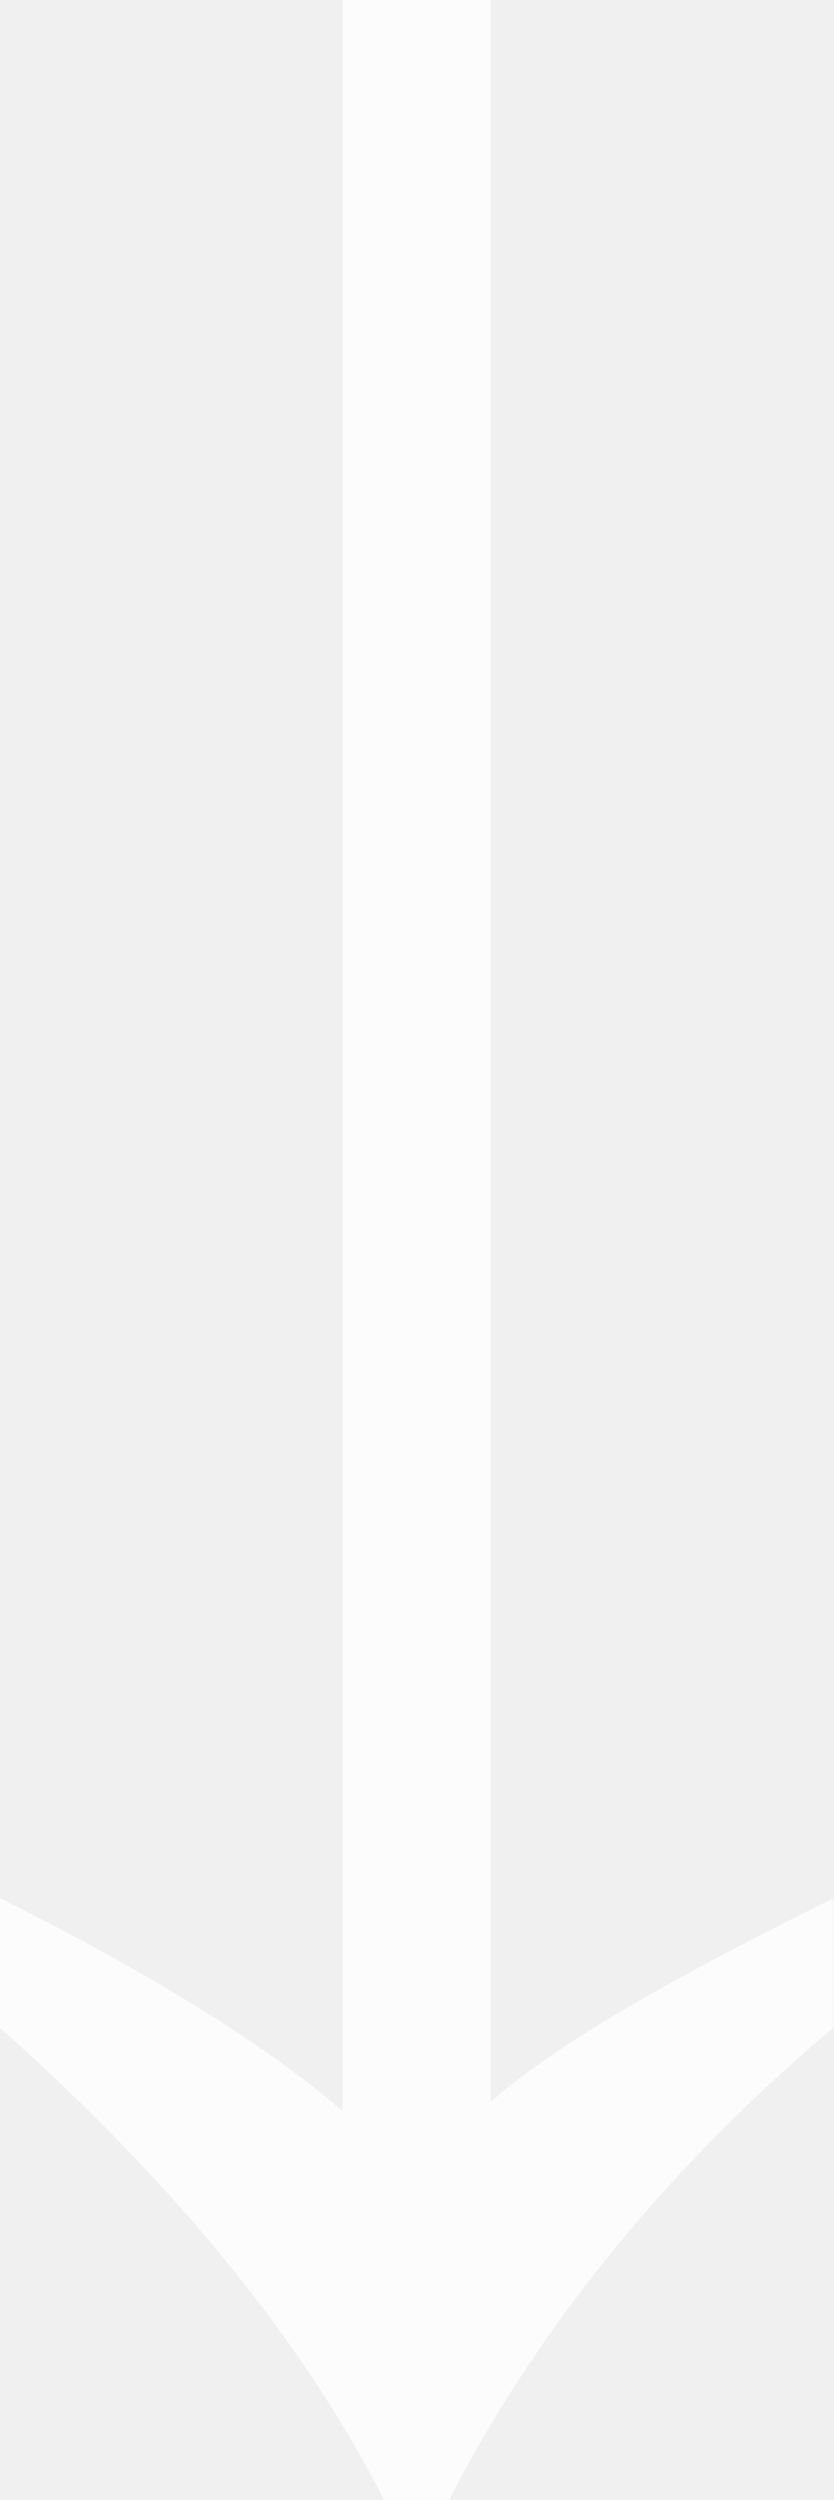
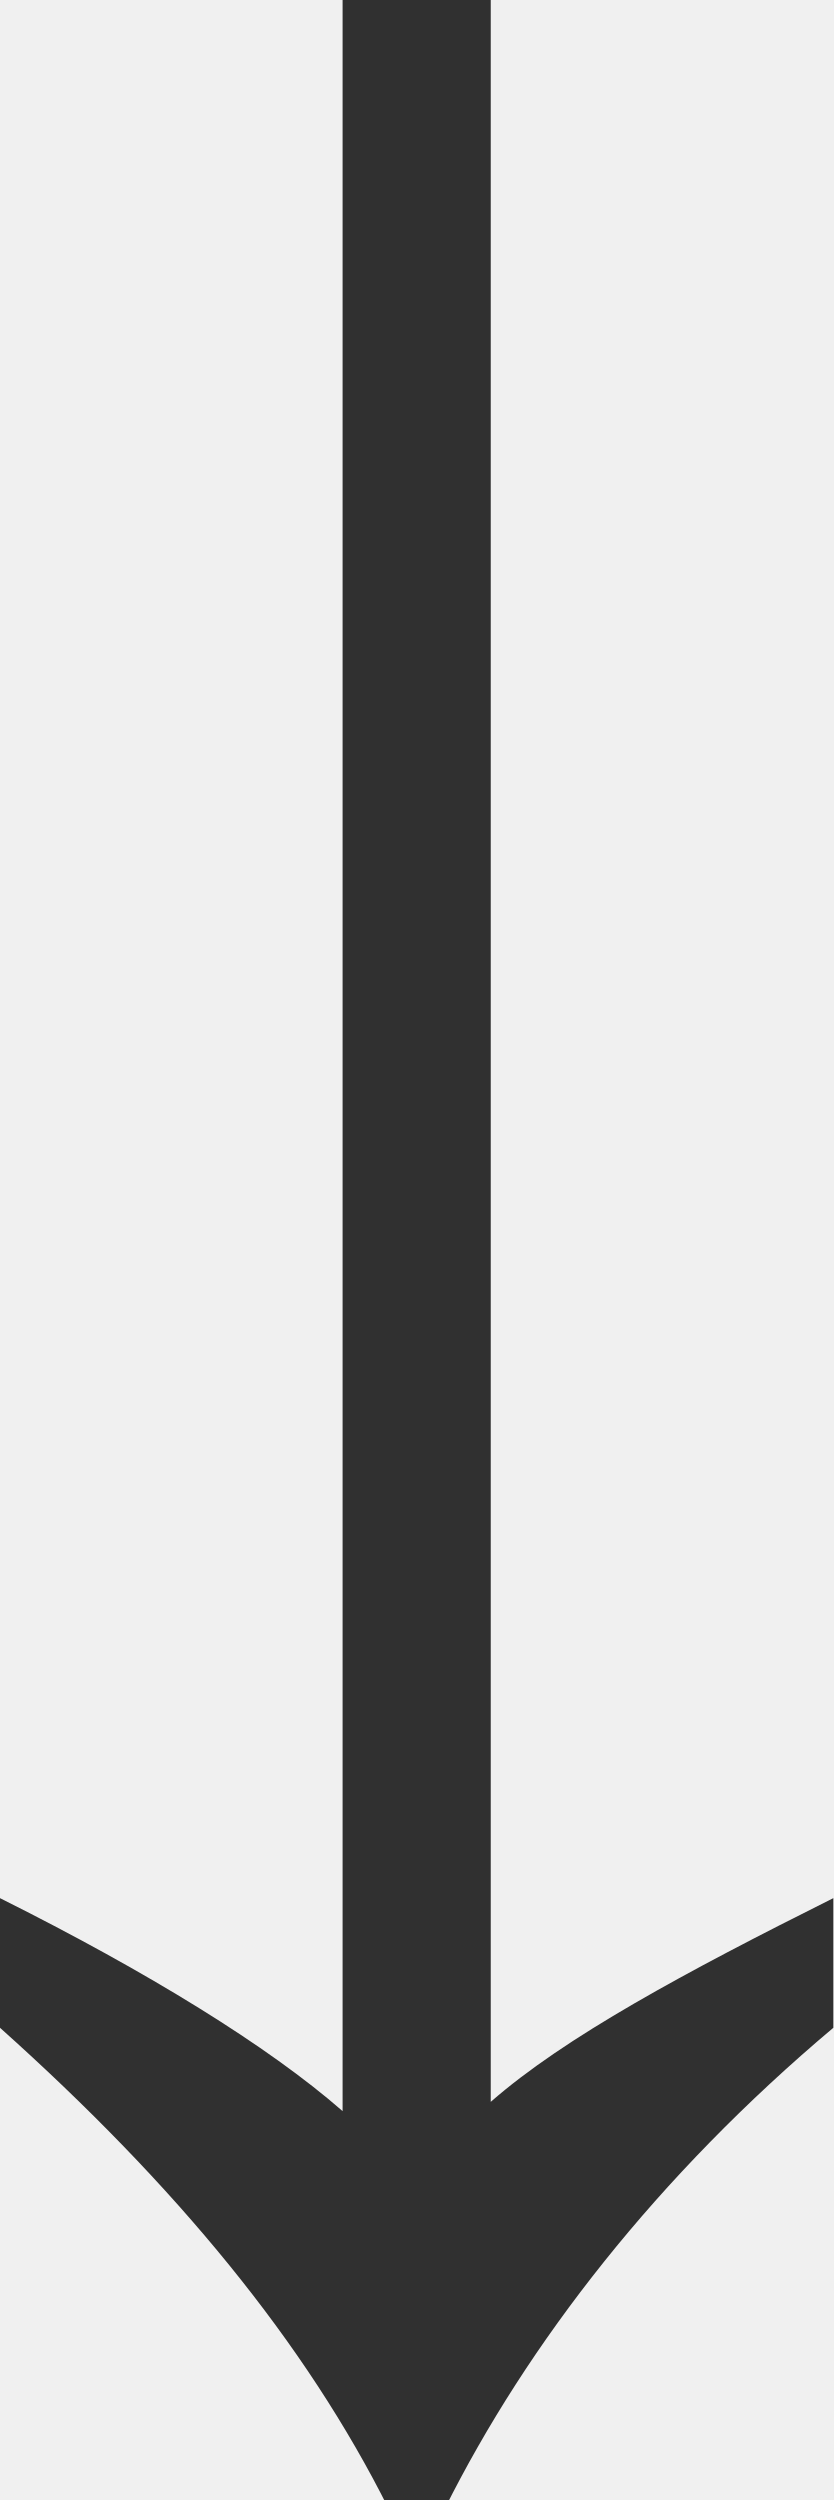
<svg xmlns="http://www.w3.org/2000/svg" version="1.1" id="レイヤー_1" x="0px" y="0px" viewBox="0 0 9 27" style="enable-background:new 0 0 9 27;" xml:space="preserve">
  <style type="text/css">
- 	.st0{opacity:0.8;fill:#FFFFFF;enable-background:new    ;}
+ 	.st0{opacity:0.8;enable-background:new    ;}
</style>
-   <path class="st0" d="M5.3,0v22.7C6.1,22,7.4,21.3,9,20.5v1.4c-1.9,1.6-3.3,3.4-4.2,5.2H4.2c-0.9-1.8-2.3-3.5-4.2-5.2l0-1.4  c1.6,0.8,2.9,1.6,3.7,2.3V0L5.3,0z" />
+   <path class="st0" d="M5.3,0v22.7C6.1,22,7.4,21.3,9,20.5v1.4c-1.9,1.6-3.3,3.4-4.2,5.2H4.2c-0.9-1.8-2.3-3.5-4.2-5.2v-1.4  c1.6,0.8,2.9,1.6,3.7,2.3V0H5.3z" />
</svg>
